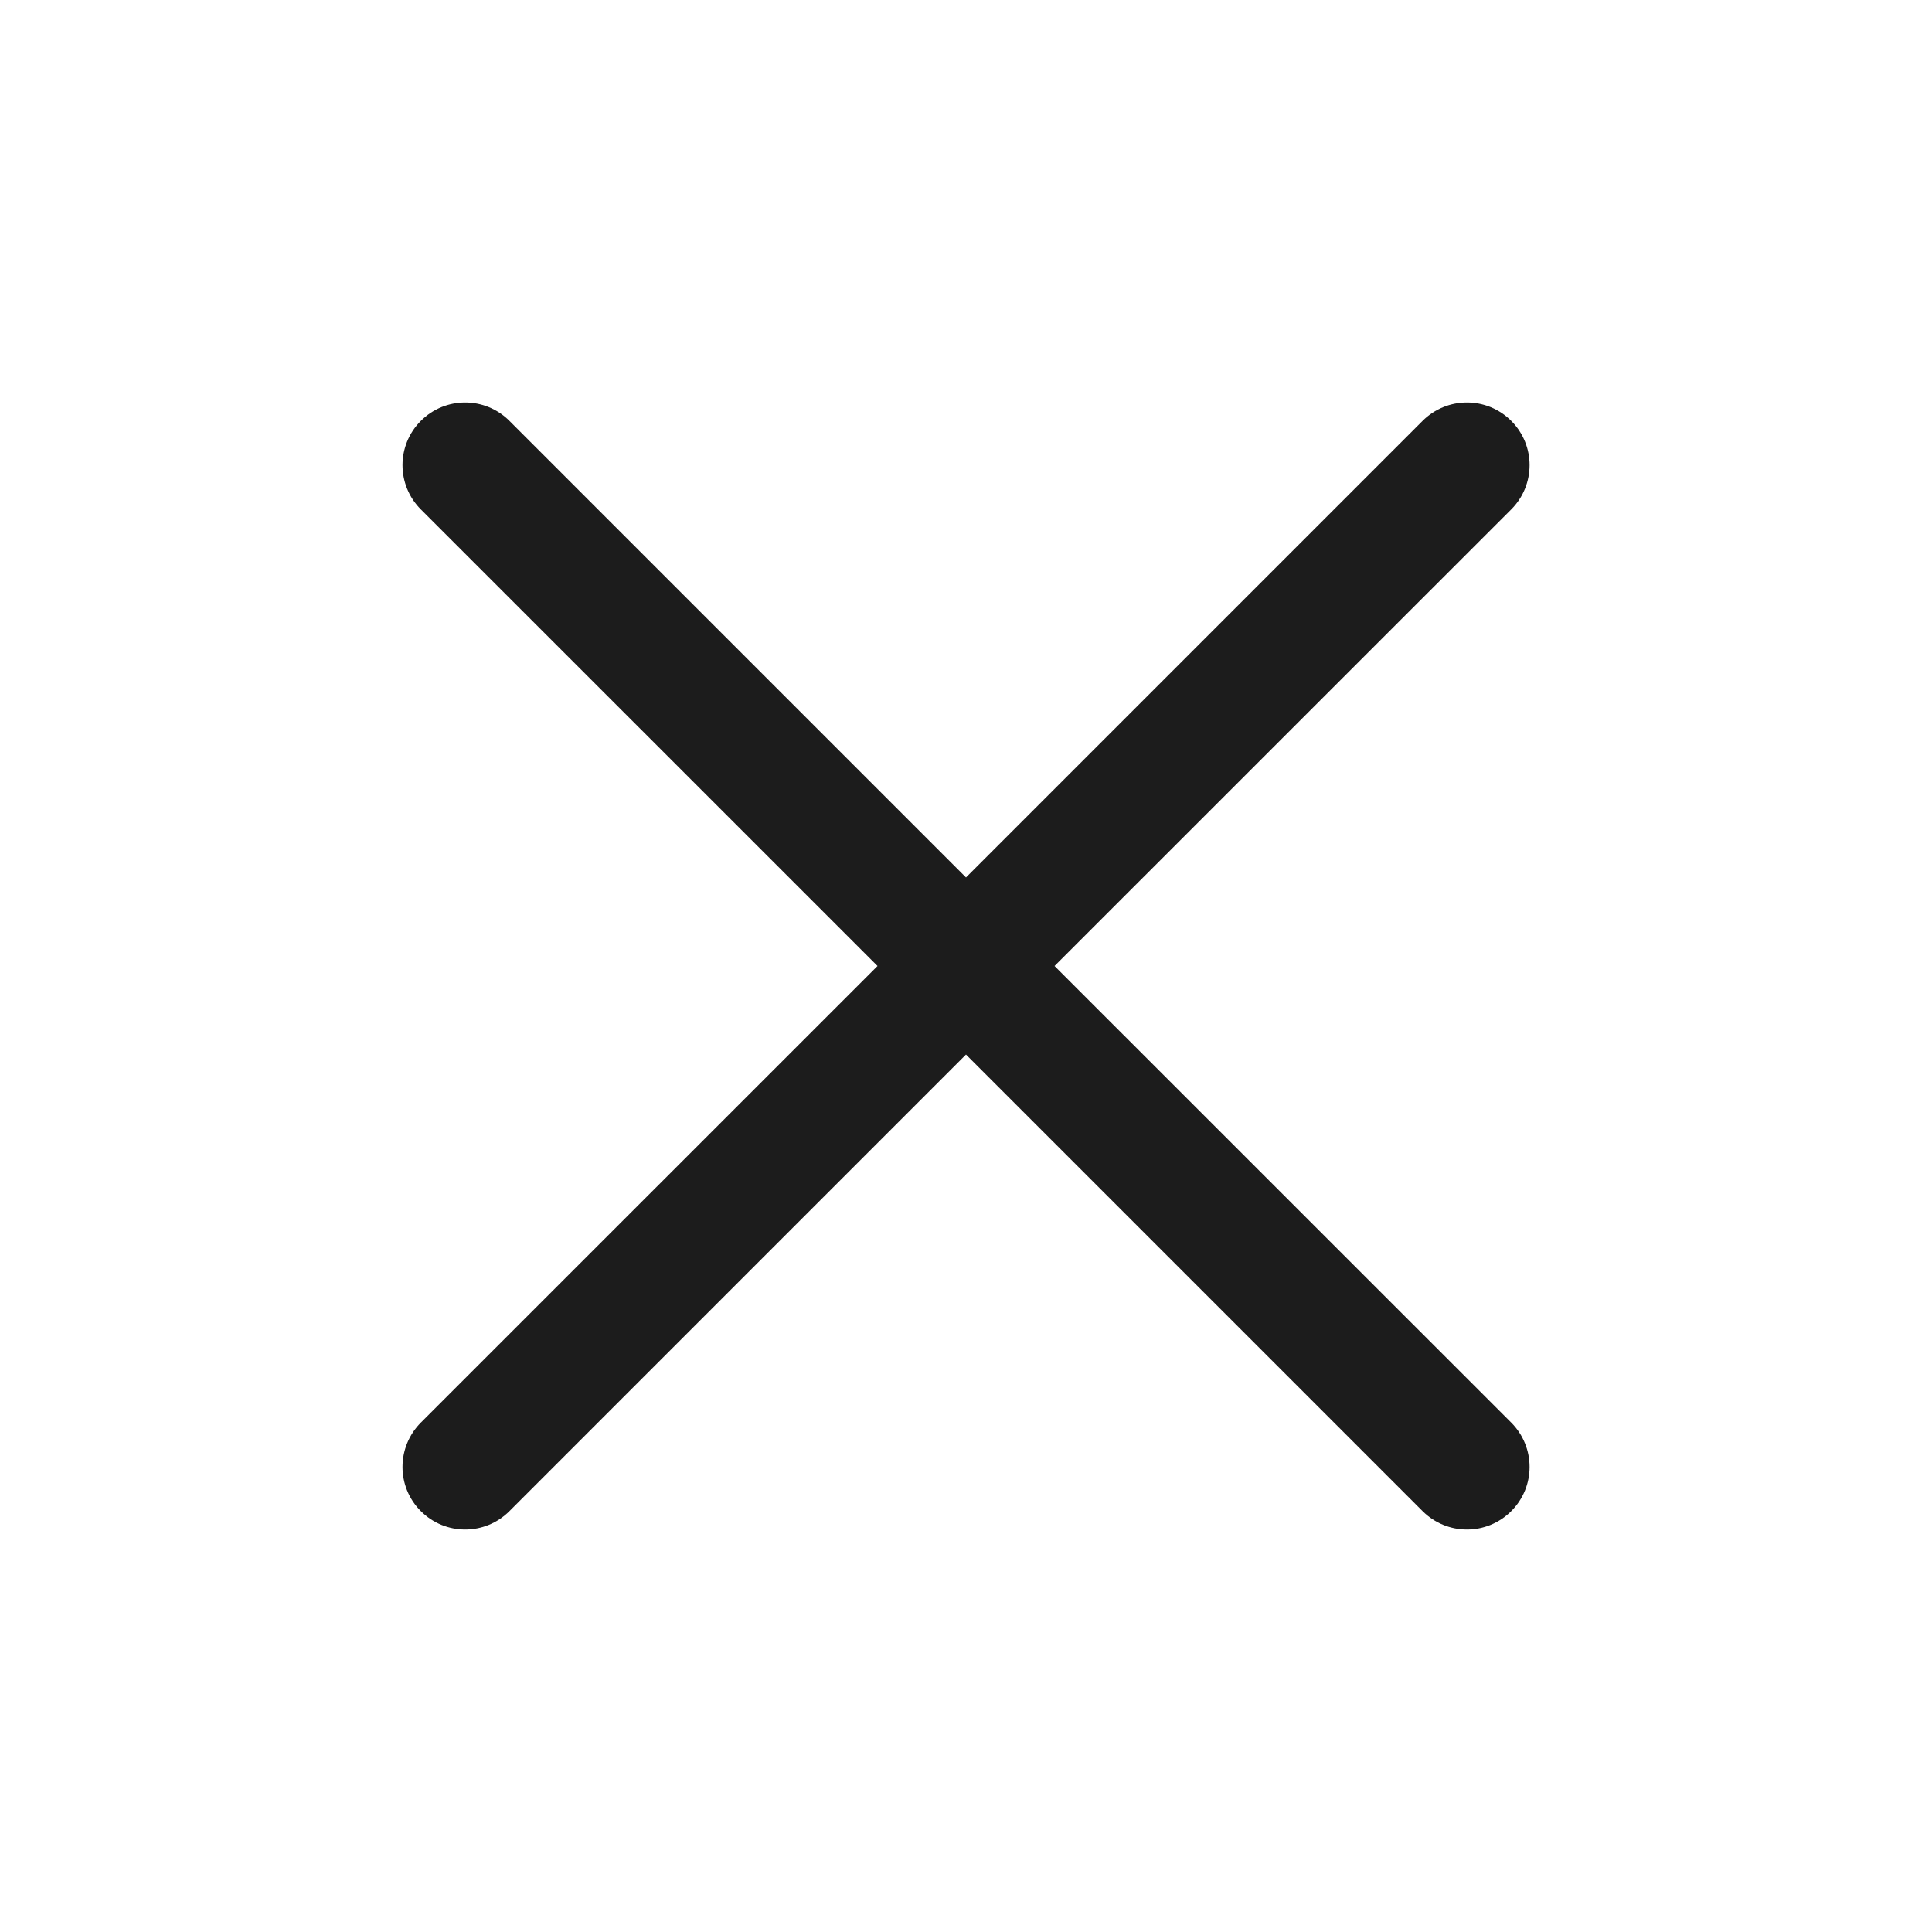
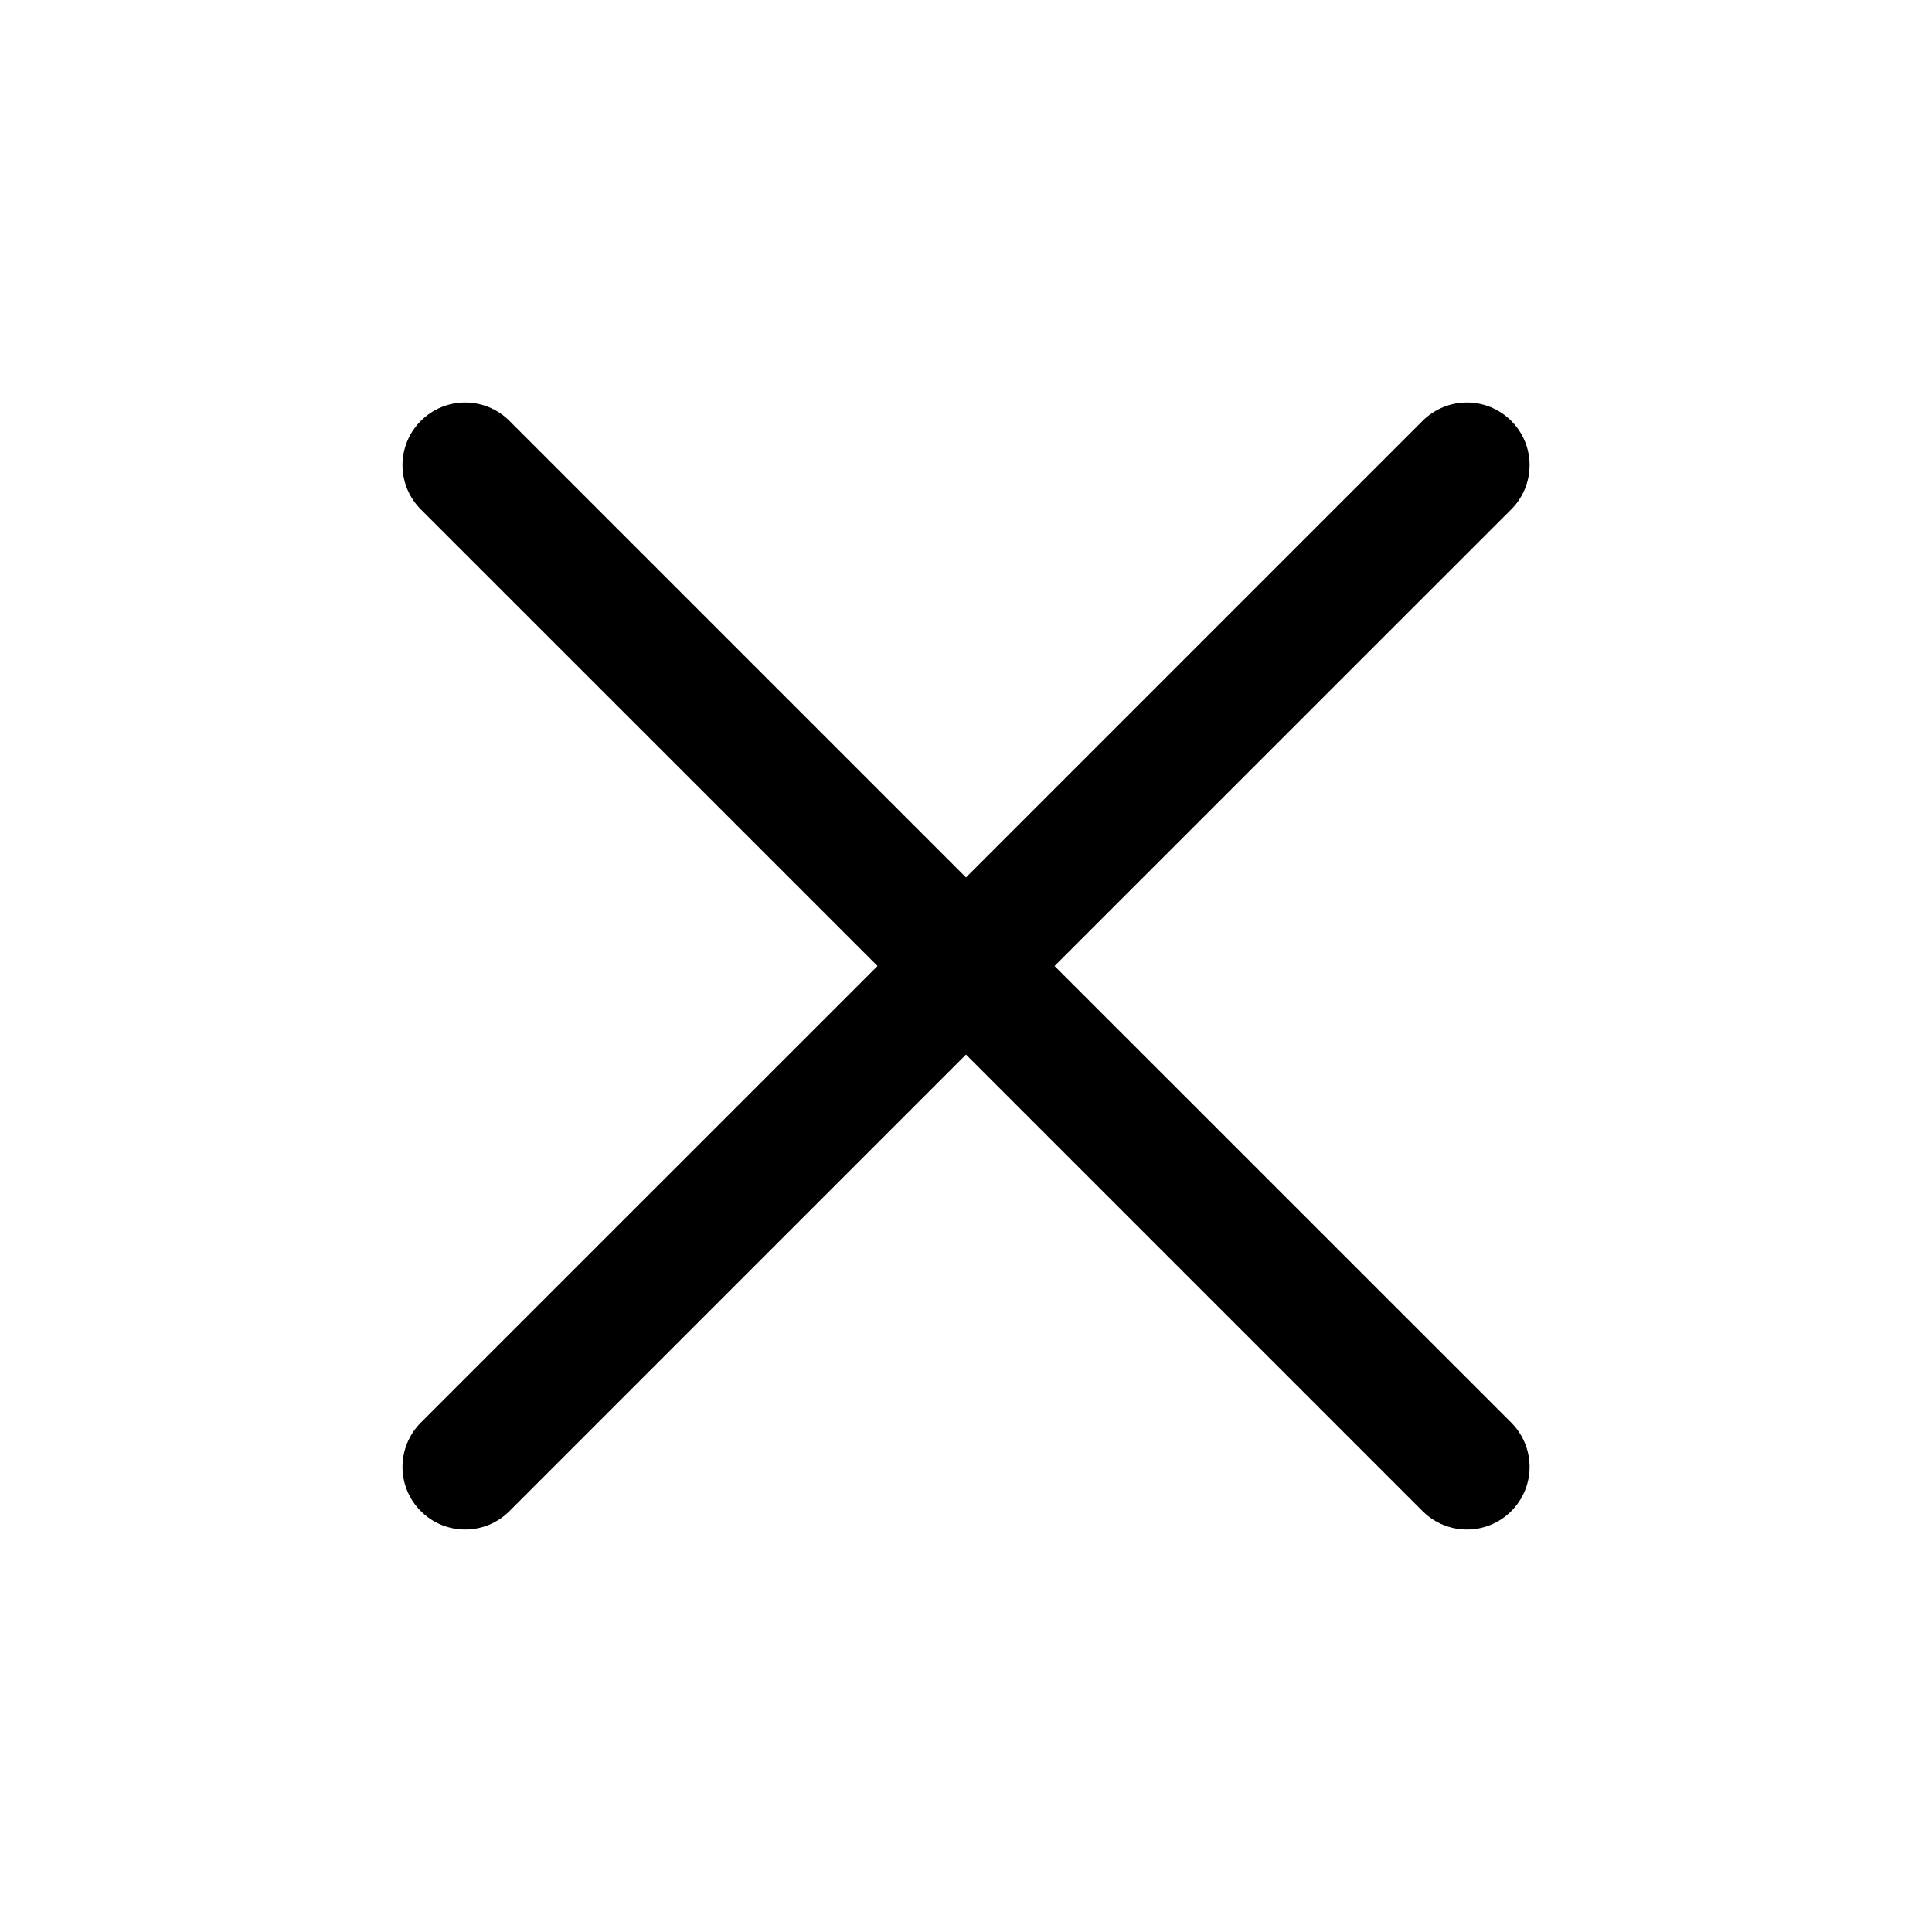
<svg xmlns="http://www.w3.org/2000/svg" width="24px" height="24px" viewBox="0 0 24 24" version="1.1">
  <g id="close" stroke="none" stroke-width="1" fill="none" fill-rule="evenodd">
-     <path d="M13.1,12 L18.773,6.328 C19.077,6.024 19.077,5.532 18.773,5.228 C18.469,4.924 17.977,4.924 17.672,5.228 L12,10.9 L6.328,5.228 C6.024,4.924 5.532,4.924 5.228,5.228 C4.924,5.532 4.924,6.024 5.228,6.328 L10.901,12 L5.228,17.672 C4.924,17.977 4.924,18.469 5.228,18.772 C5.38,18.924 5.579,19 5.778,19 C5.977,19 6.176,18.924 6.328,18.772 L12,13.1 L17.672,18.772 C17.825,18.924 18.023,19 18.223,19 C18.422,19 18.621,18.924 18.773,18.772 C19.077,18.469 19.077,17.977 18.773,17.672 L13.1,12 Z" id="icon-color" fill="#1C1C1C" fill-rule="nonzero" />
+     <path d="M13.1,12 L18.773,6.328 C19.077,6.024 19.077,5.532 18.773,5.228 C18.469,4.924 17.977,4.924 17.672,5.228 L12,10.9 L6.328,5.228 C6.024,4.924 5.532,4.924 5.228,5.228 C4.924,5.532 4.924,6.024 5.228,6.328 L10.901,12 L5.228,17.672 C4.924,17.977 4.924,18.469 5.228,18.772 C5.38,18.924 5.579,19 5.778,19 C5.977,19 6.176,18.924 6.328,18.772 L12,13.1 L17.672,18.772 C17.825,18.924 18.023,19 18.223,19 C18.422,19 18.621,18.924 18.773,18.772 C19.077,18.469 19.077,17.977 18.773,17.672 L13.1,12 Z" id="icon-color" fill="currentColor" fill-rule="nonzero" />
  </g>
</svg>
